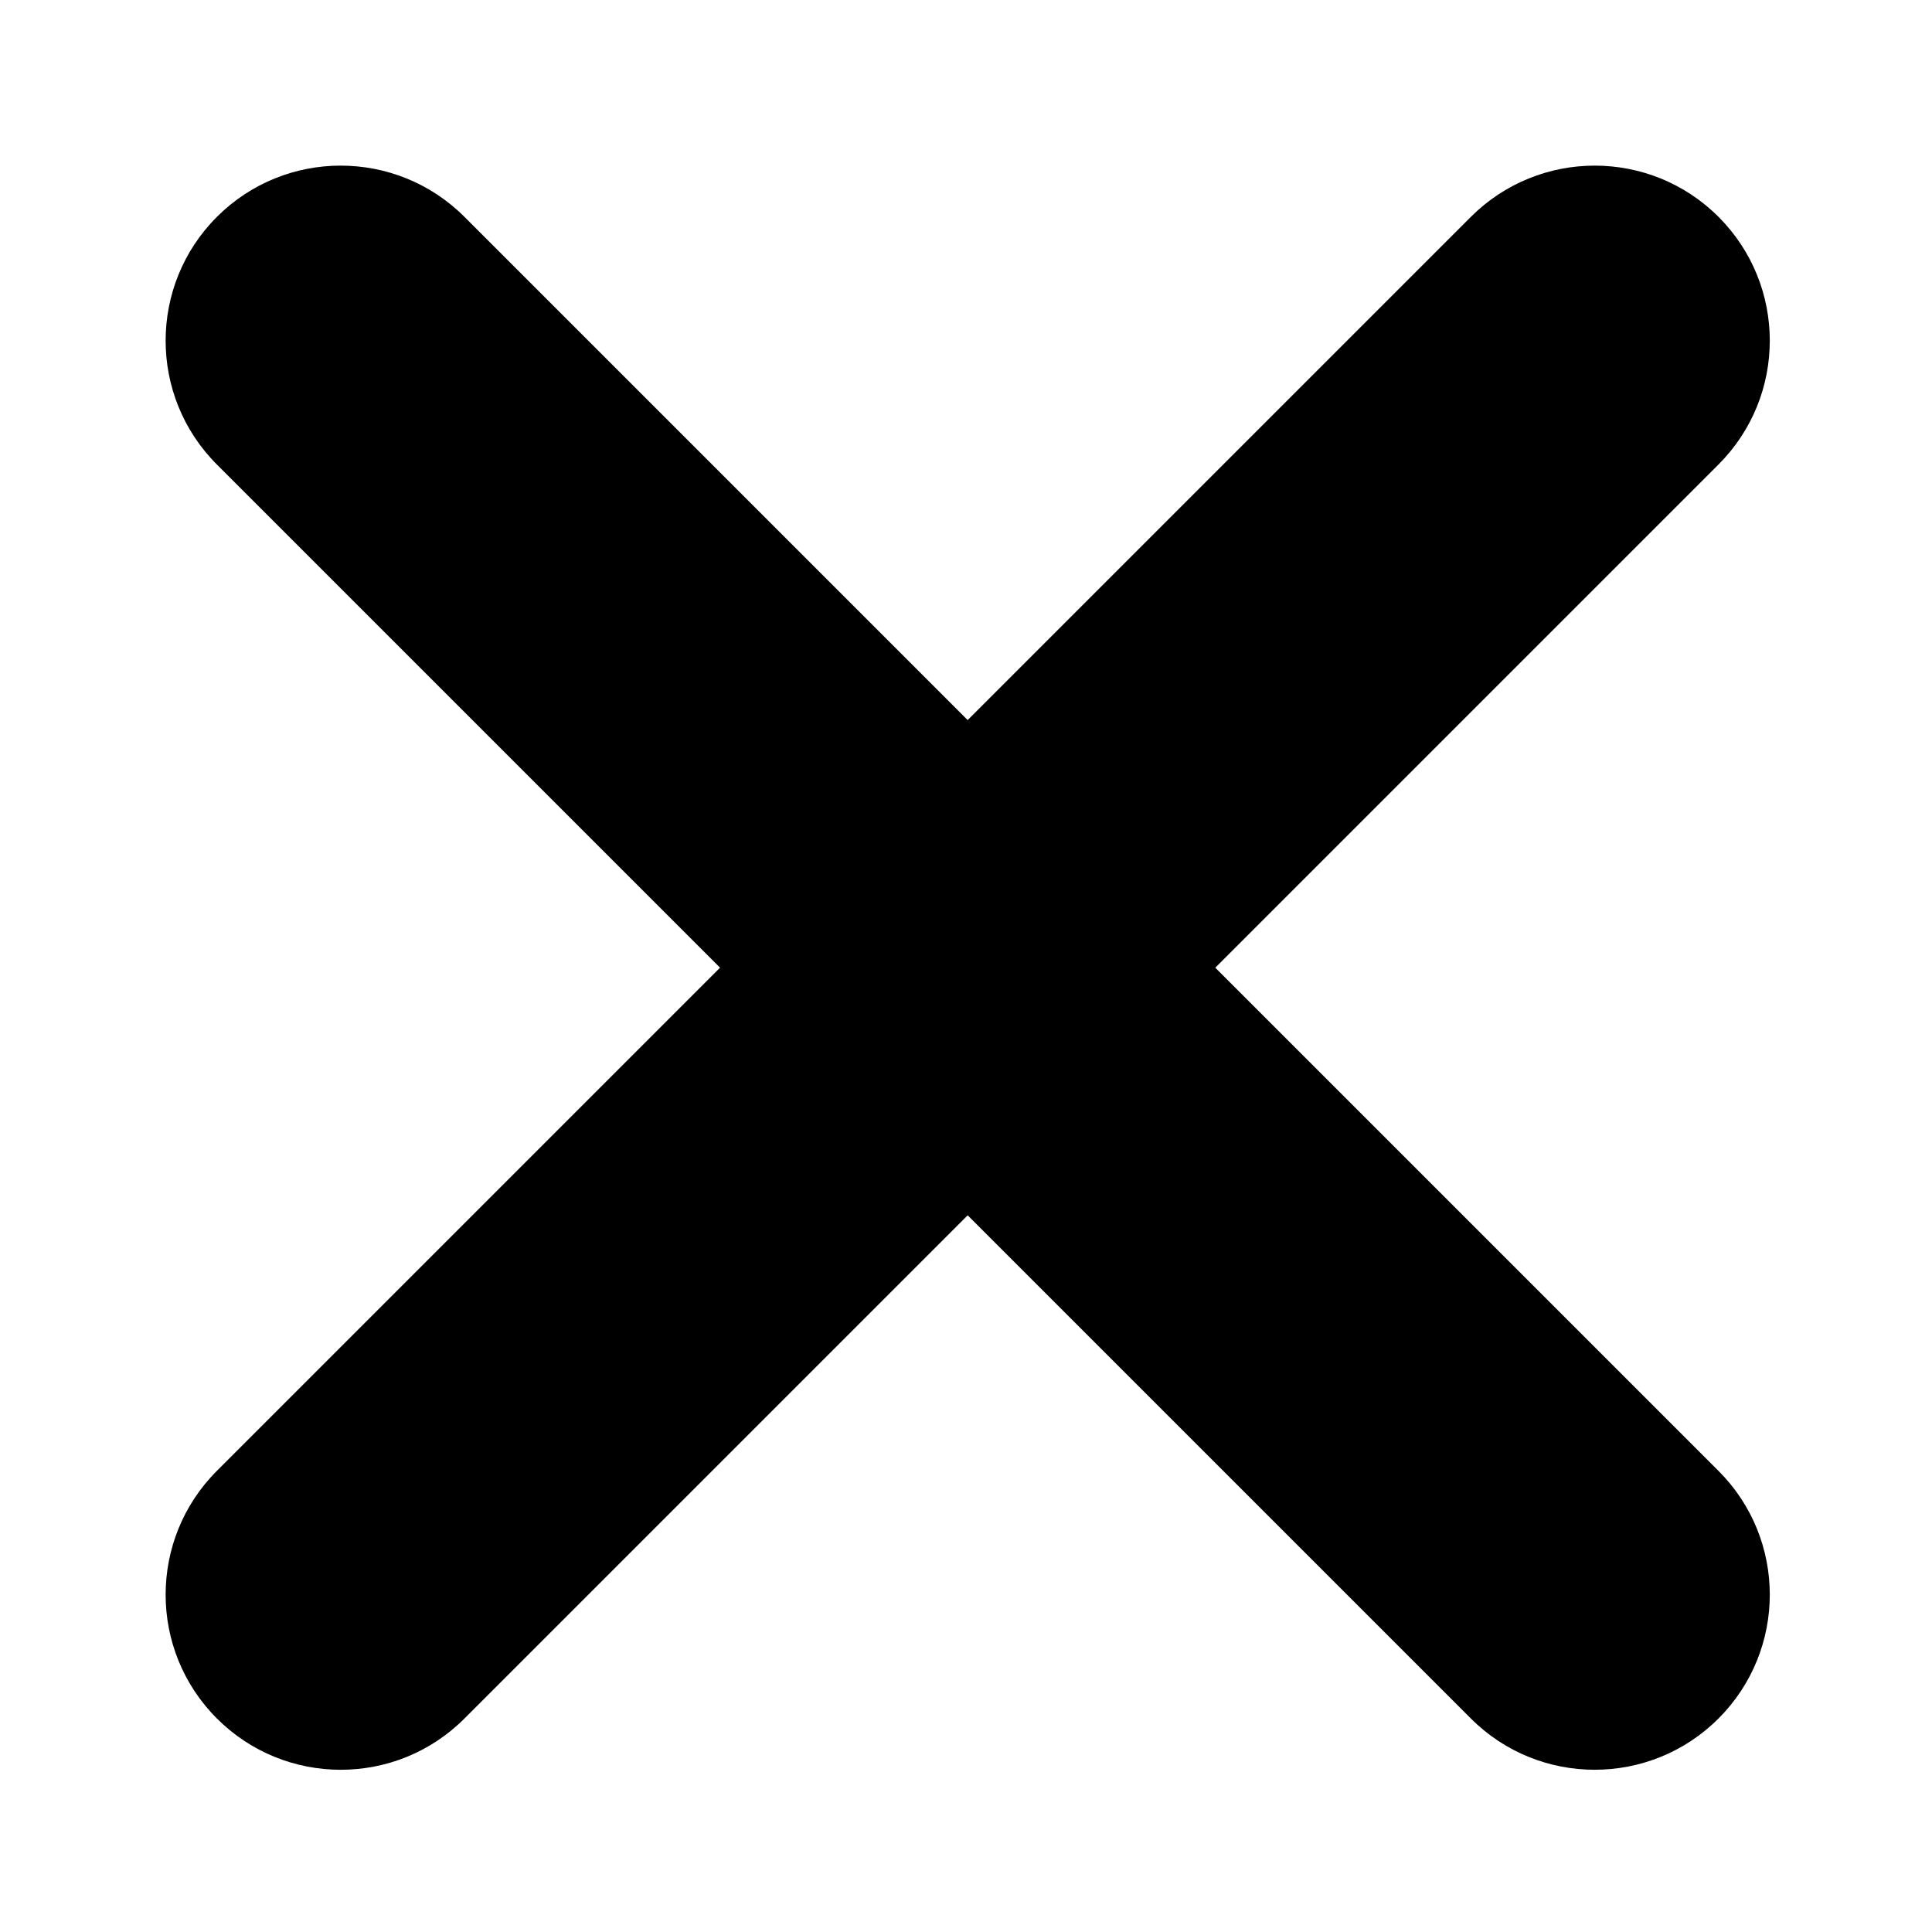
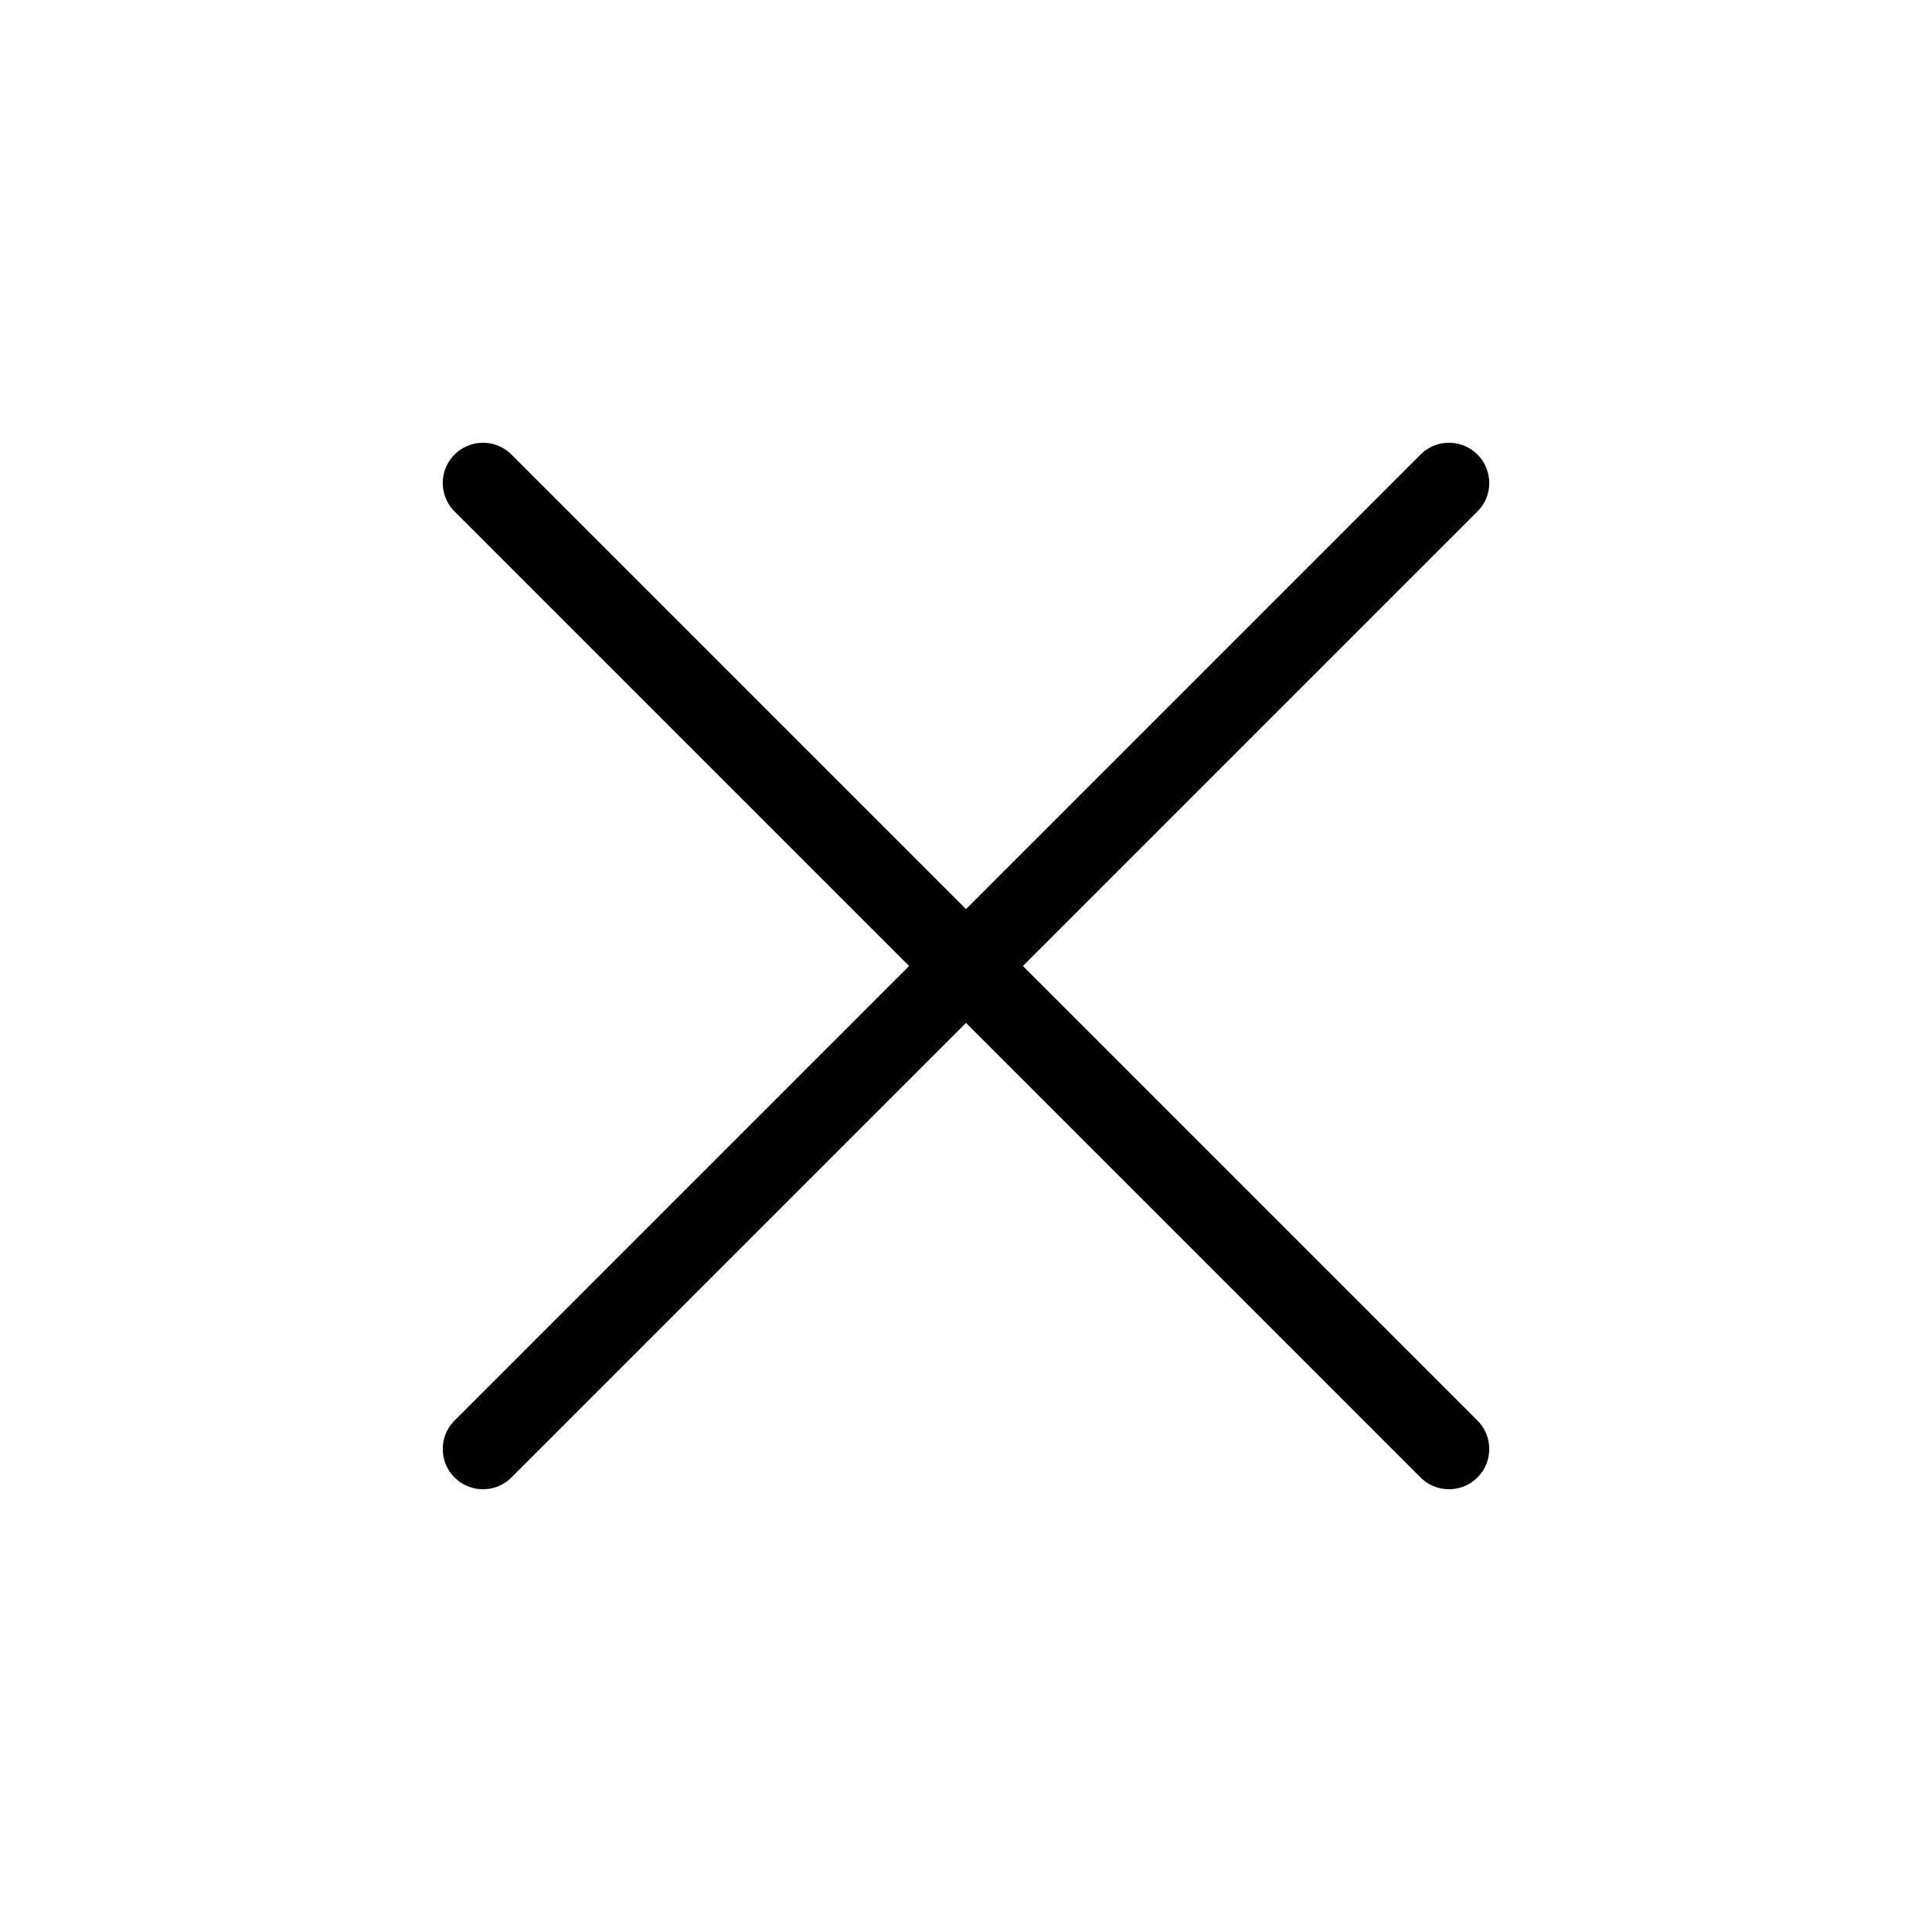
- <svg xmlns="http://www.w3.org/2000/svg" viewBox="-29.06 -152.36 900 900">
-   <path shape-rendering="geometricPrecision" d="M771.49-51.34c31.87 31.87 31.83 83.51 0 115.35L187.32 648.17c-31.8 31.87-83.48 31.87-115.35 0-31.83-31.83-31.83-83.51 0-115.35L656.1-51.31c31.88-31.86 83.56-31.85 115.39-.03z" />
-   <path shape-rendering="geometricPrecision" d="M771.48 648.19c-31.84 31.83-83.52 31.83-115.35 0L71.97 64.03c-31.83-31.83-31.83-83.52 0-115.35 31.87-31.87 83.52-31.83 115.35 0l584.13 584.13c31.9 31.84 31.9 83.51.03 115.38z" />
+ <svg xmlns="http://www.w3.org/2000/svg" width="48" height="48" viewBox="0 0 24 24" fill="none" stroke="currentColor" stroke-width="1" stroke-linecap="round" stroke-linejoin="round" class="feather feather-x">
+   <line x1="18" y1="6" x2="6" y2="18" />
+   <line x1="6" y1="6" x2="18" y2="18" />
</svg>
